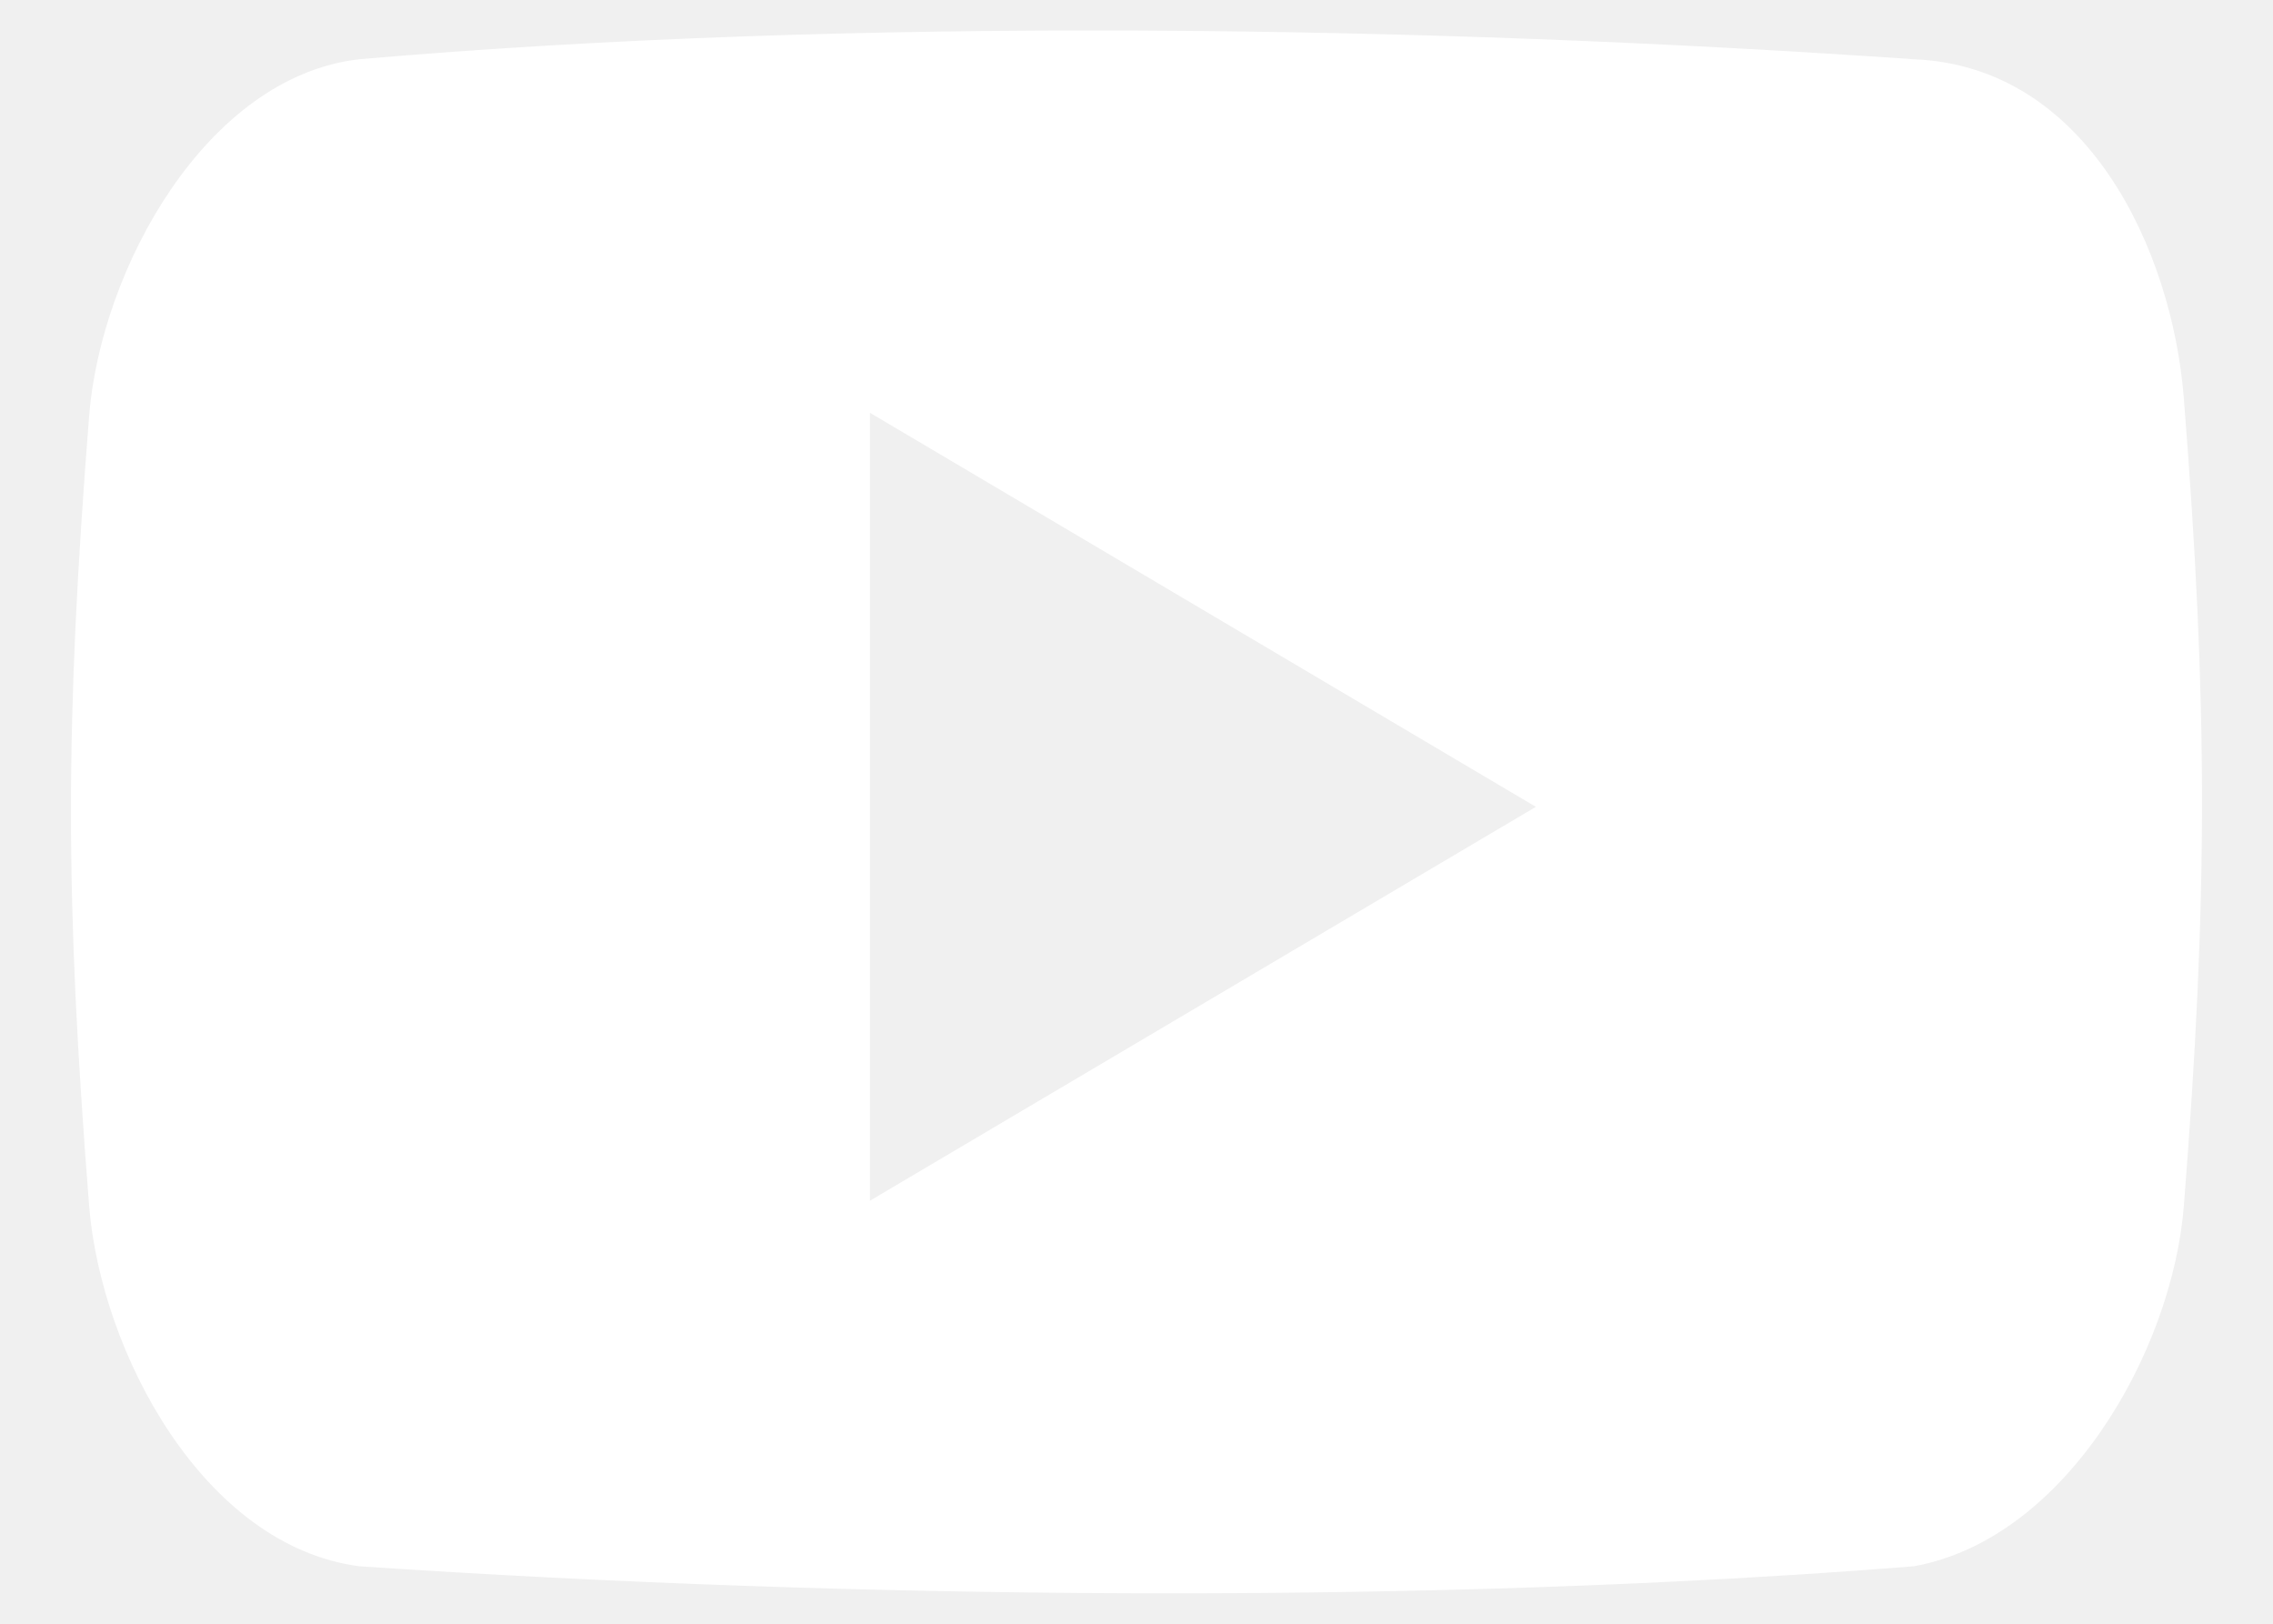
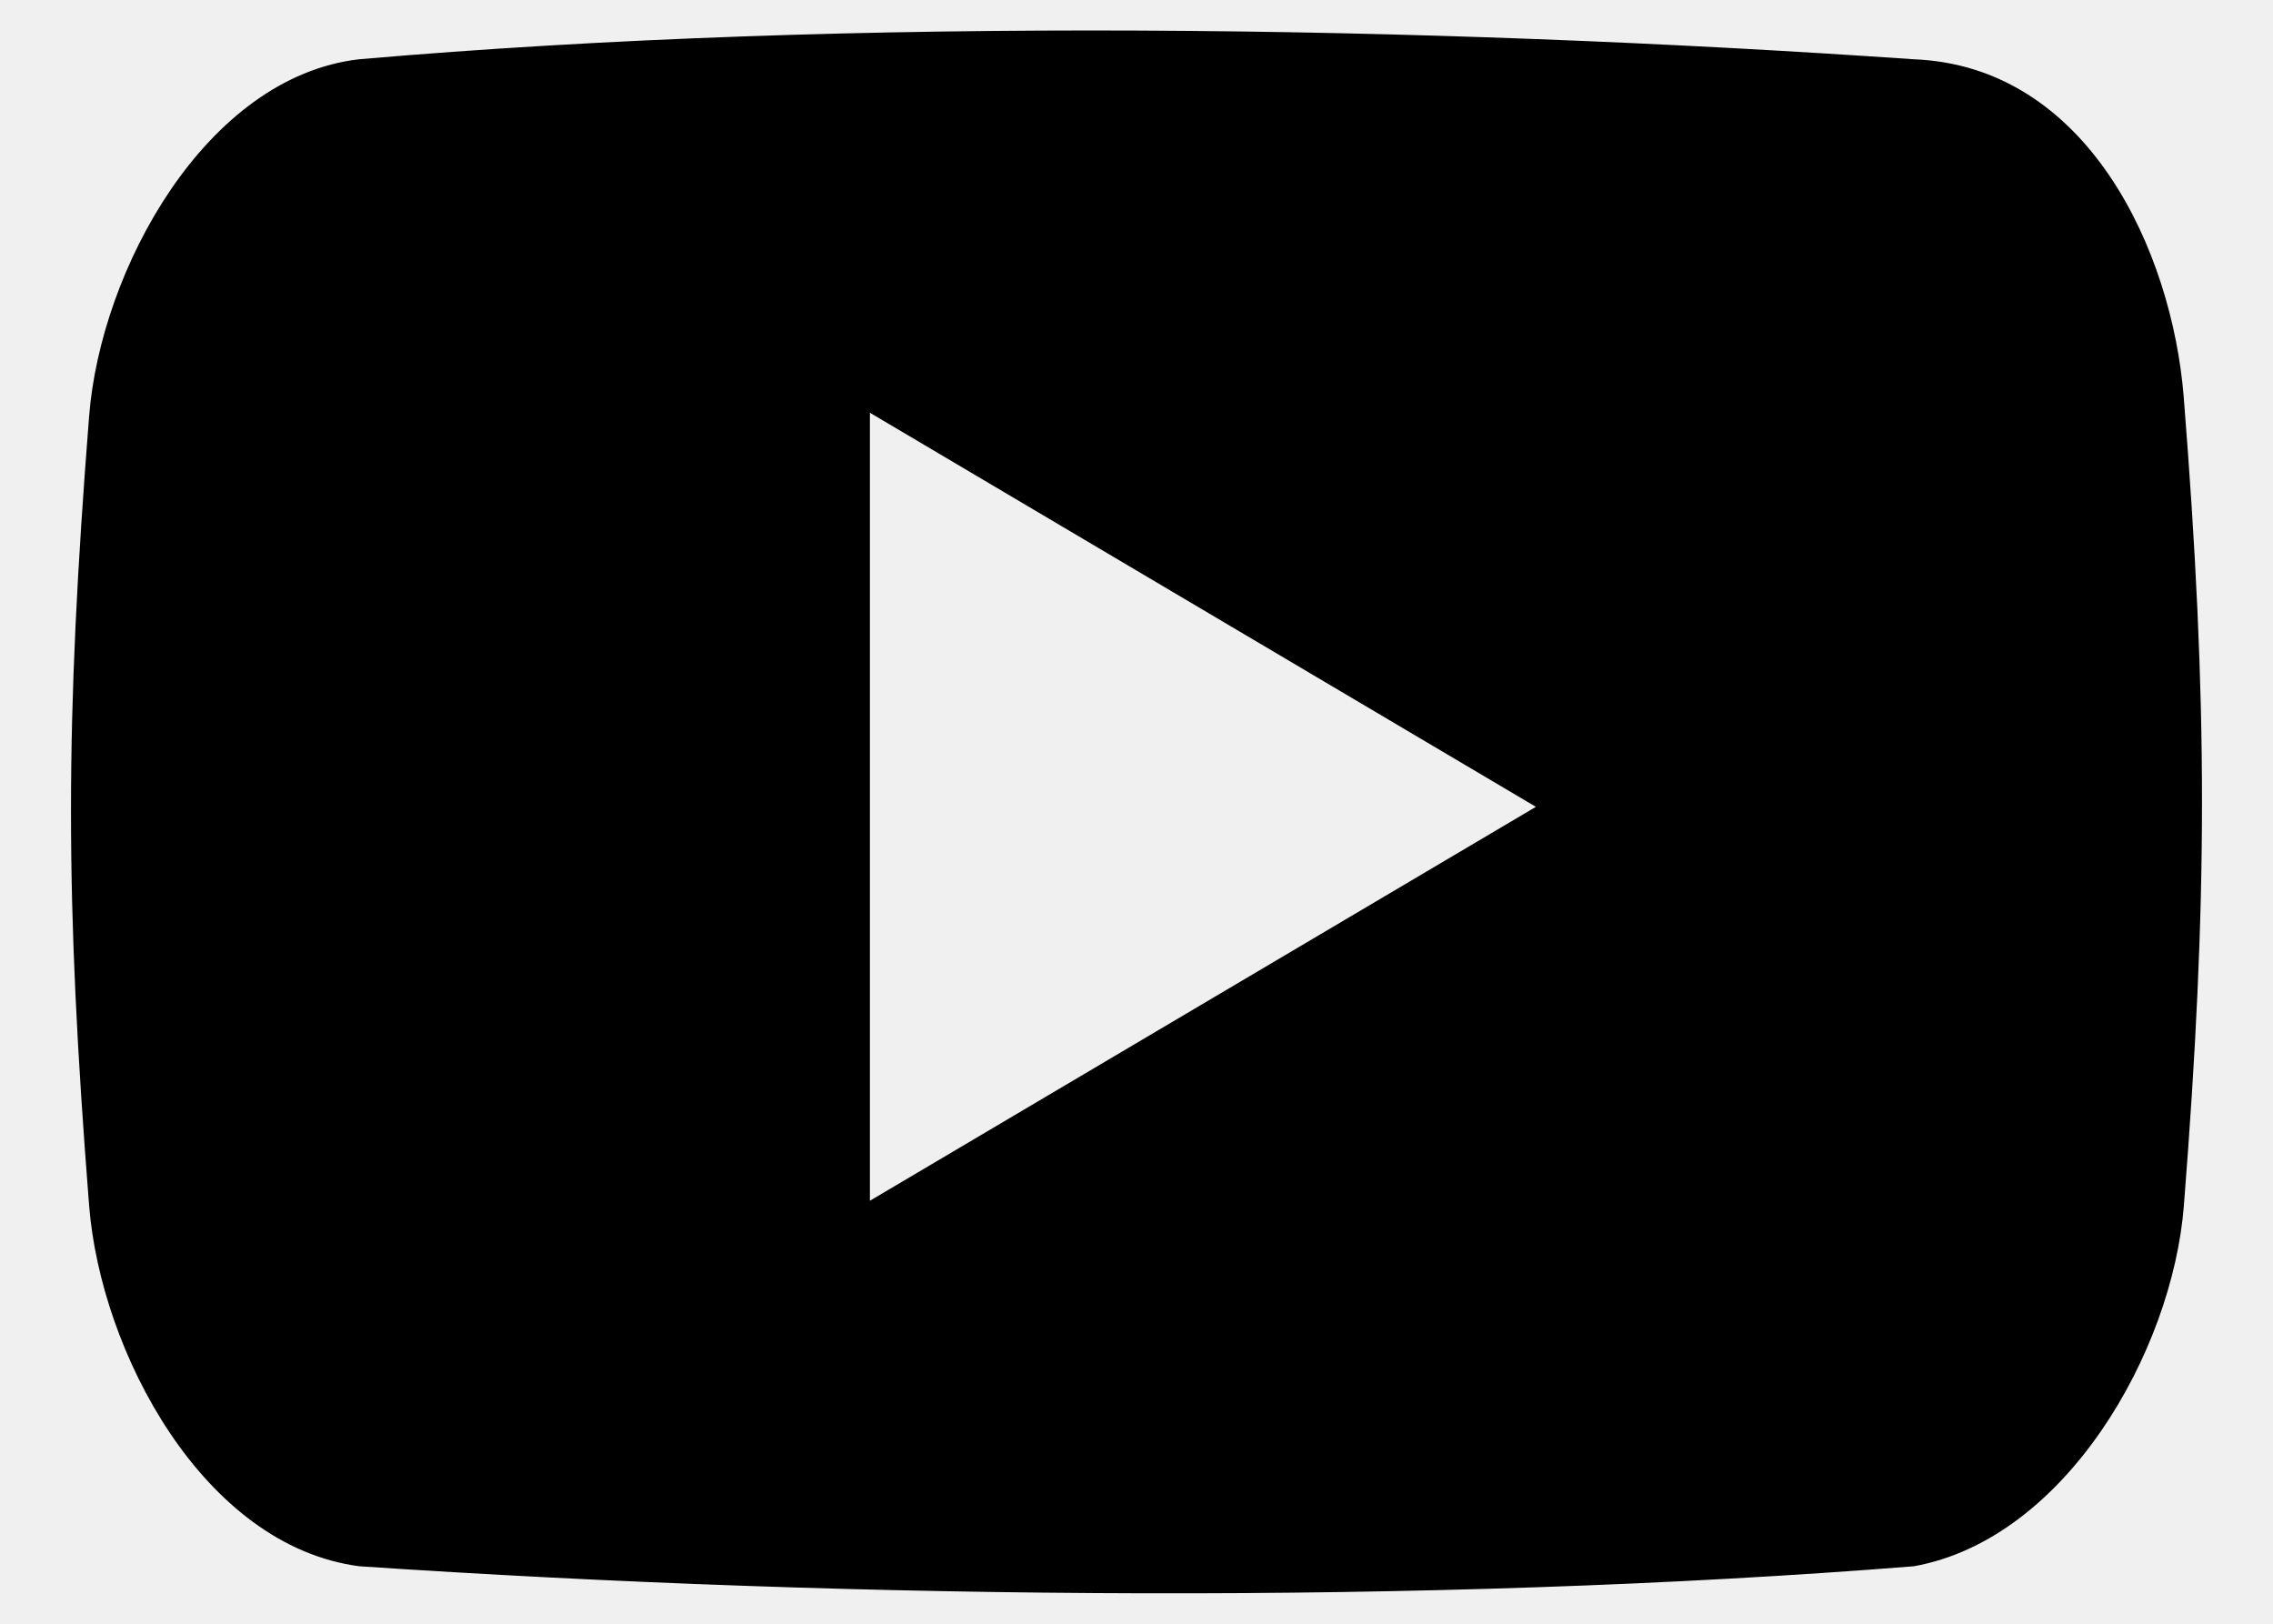
<svg xmlns="http://www.w3.org/2000/svg" width="14" height="10" viewBox="0 0 14 10" fill="none">
-   <path d="M13.45 2.443C13.377 1.542 12.857 0.406 11.786 0.365C8.797 0.158 5.255 0.101 2.212 0.365C1.267 0.474 0.62 1.661 0.549 2.562C0.4 4.455 0.4 5.533 0.549 7.426C0.621 8.327 1.252 9.52 2.213 9.646C5.293 9.853 8.817 9.883 11.788 9.646C12.72 9.479 13.38 8.327 13.451 7.426C13.6 5.532 13.6 4.337 13.45 2.443ZM5.358 7.395V2.542L9.46 4.969L5.358 7.395Z" fill="white" />
+   <path d="M13.45 2.443C13.377 1.542 12.857 0.406 11.786 0.365C8.797 0.158 5.255 0.101 2.212 0.365C1.267 0.474 0.62 1.661 0.549 2.562C0.4 4.455 0.4 5.533 0.549 7.426C0.621 8.327 1.252 9.52 2.213 9.646C5.293 9.853 8.817 9.883 11.788 9.646C12.72 9.479 13.38 8.327 13.451 7.426C13.6 5.532 13.6 4.337 13.45 2.443ZM5.358 7.395V2.542L9.46 4.969L5.358 7.395Z" fill="currentColor" />
</svg>
